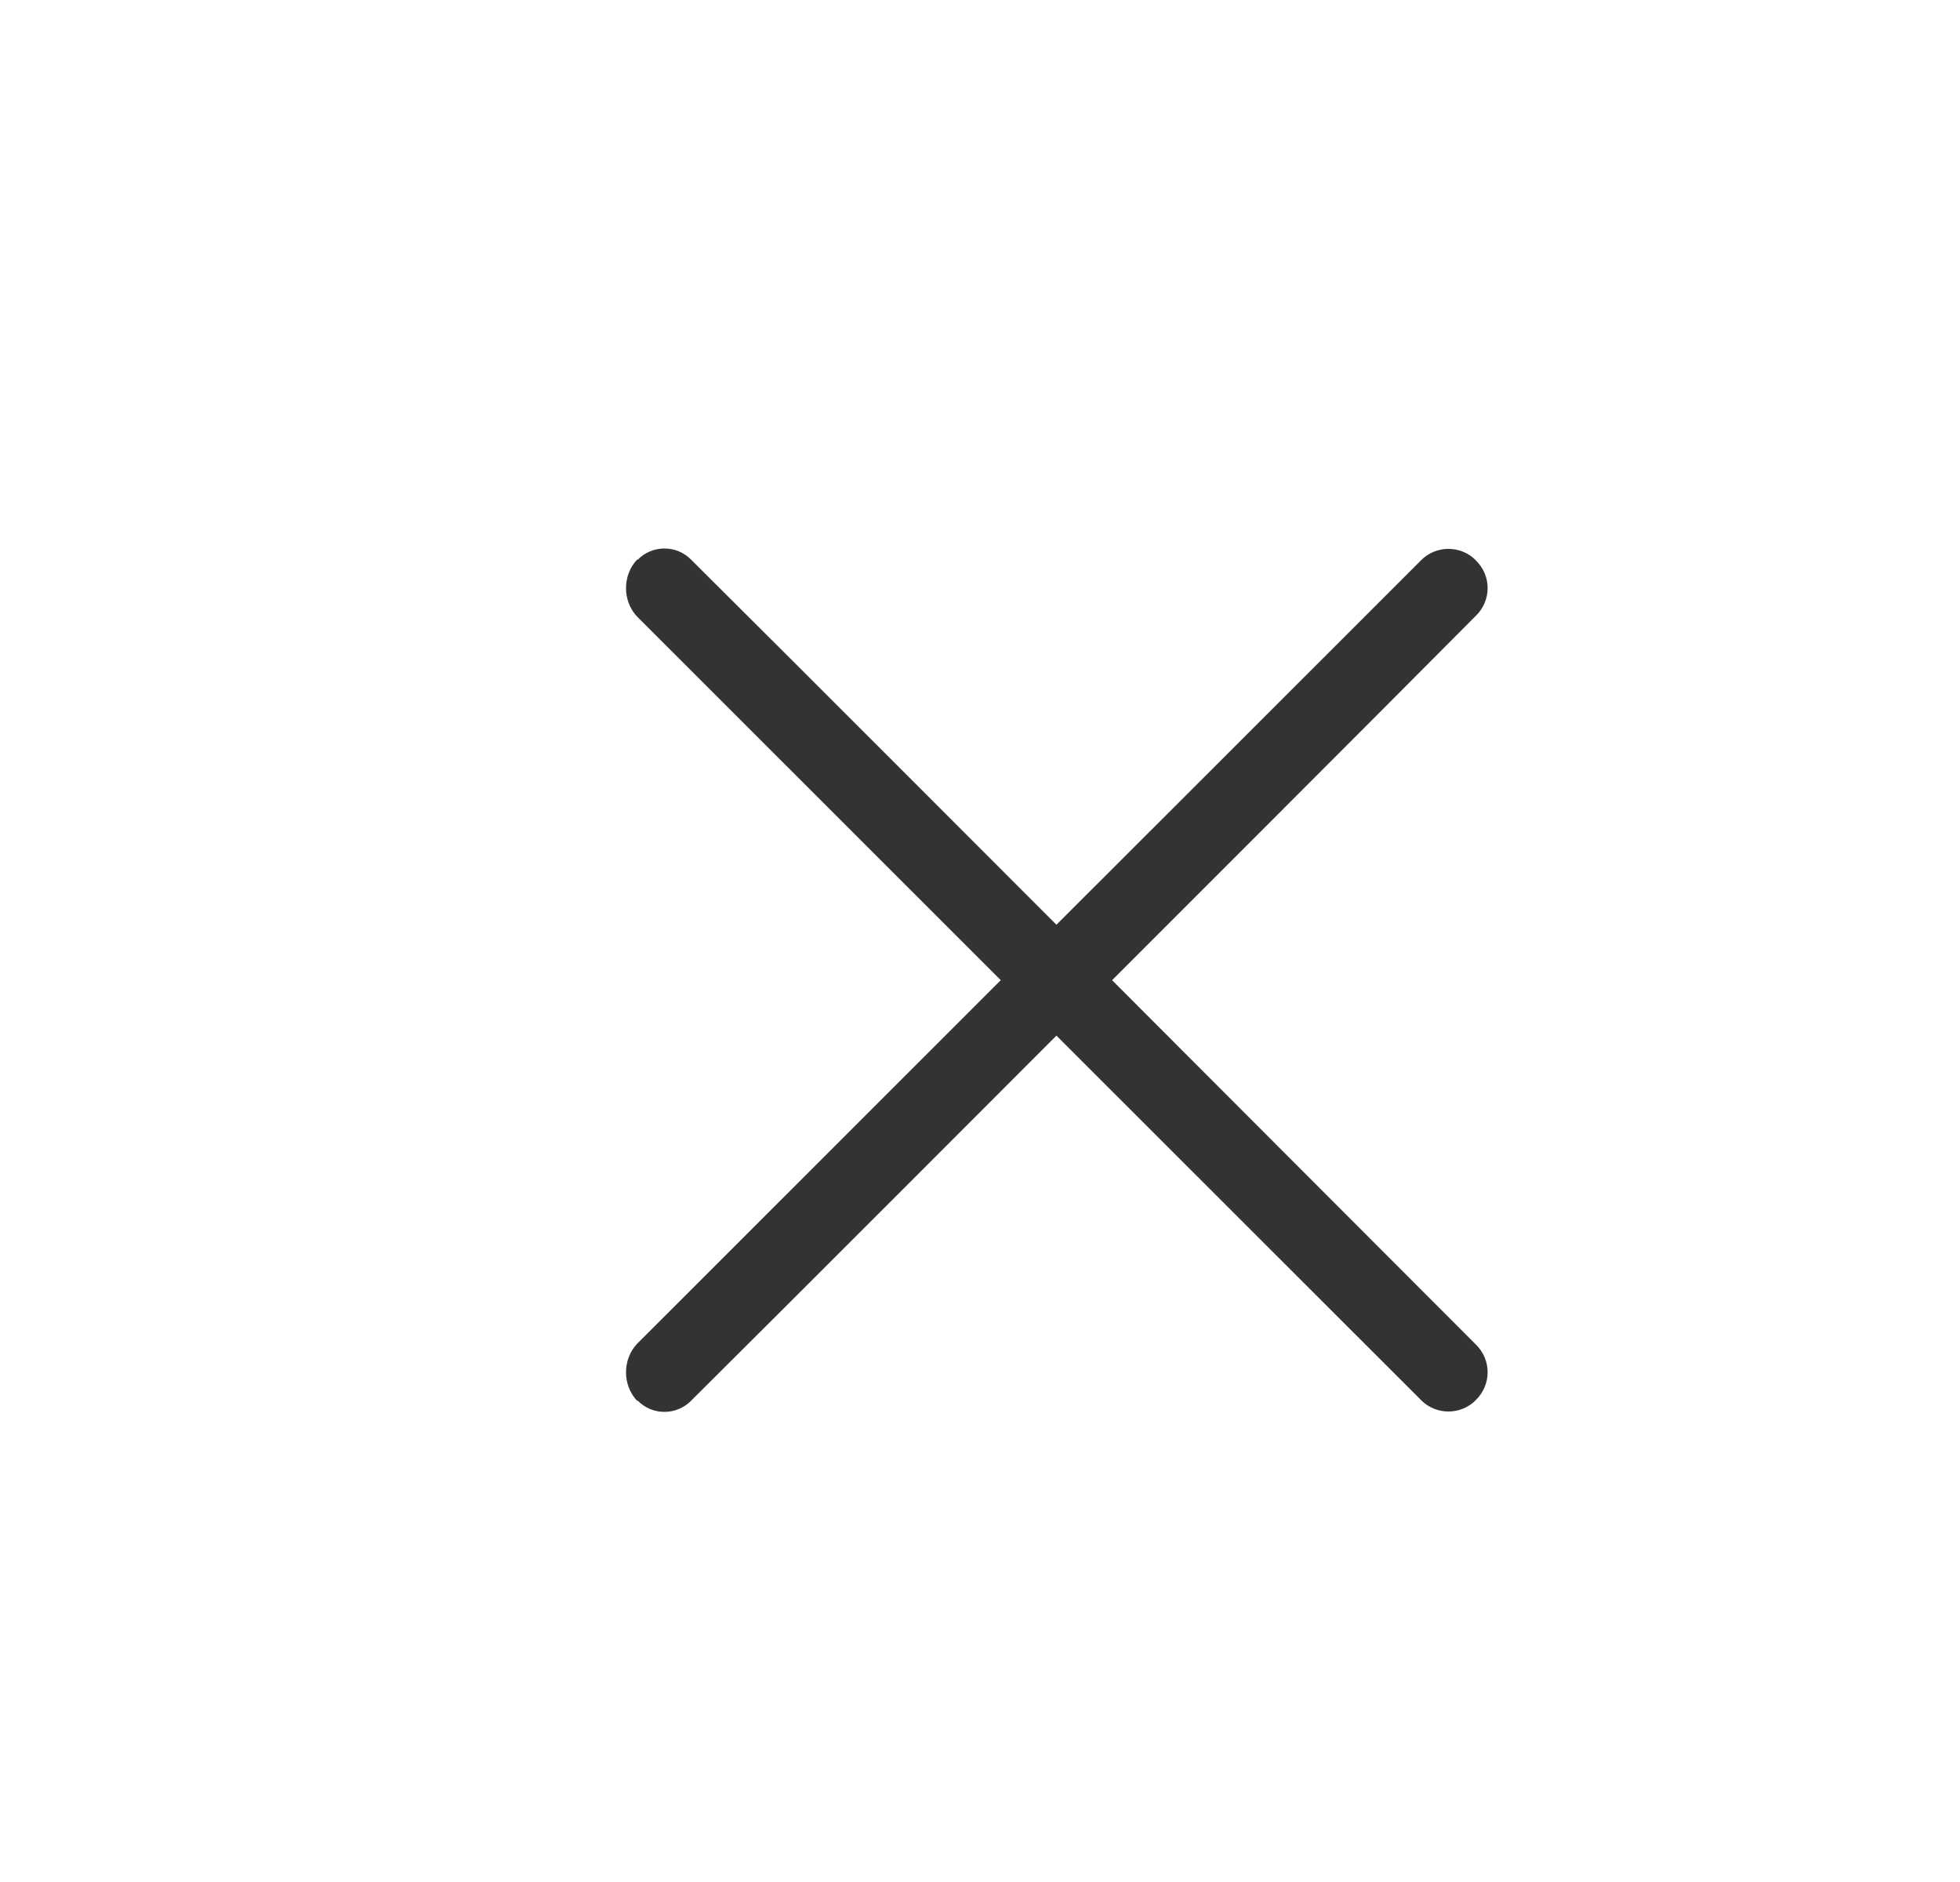
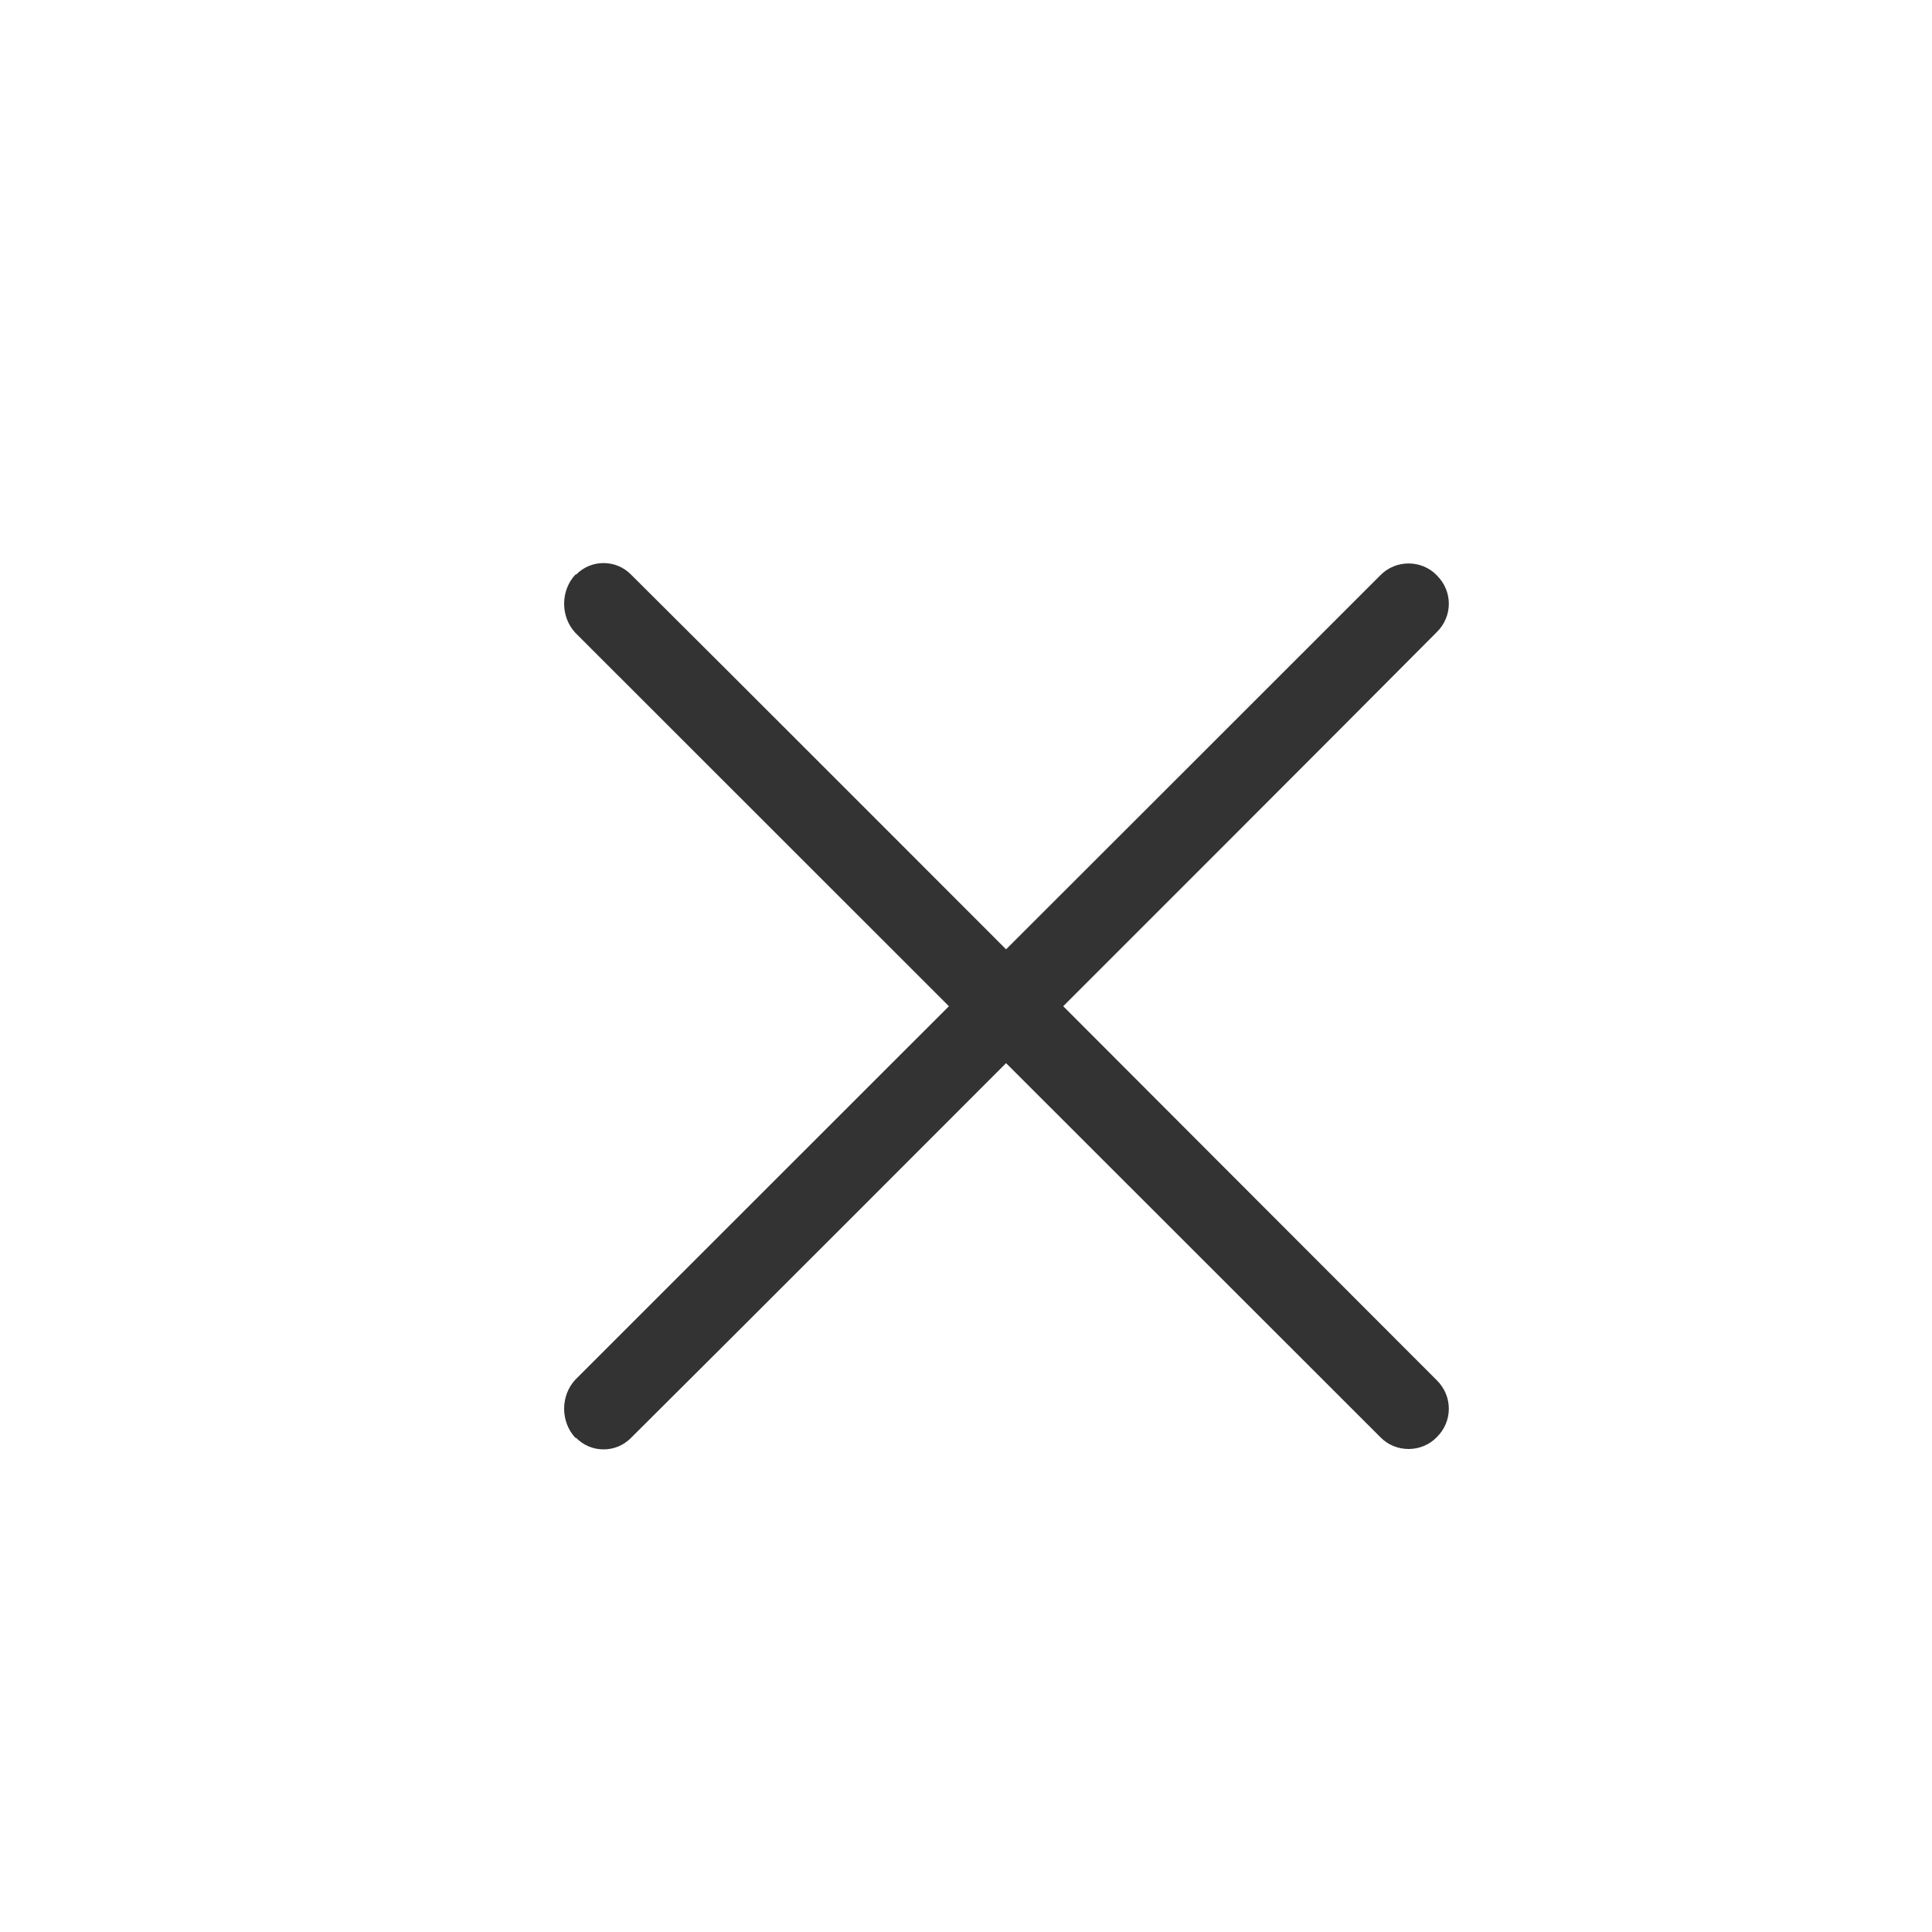
- <svg xmlns="http://www.w3.org/2000/svg" width="25px" height="24px" version="1.1" xml:space="preserve" style="fill-rule:evenodd;clip-rule:evenodd;stroke-linejoin:round;stroke-miterlimit:1.414;">
-   <g transform="matrix(1,0,0,1,-962,-224)">
-     <g id="basic.thin.smallCross" transform="matrix(0.800768,0,0,0.984948,962.977,224)">
+ <svg xmlns="http://www.w3.org/2000/svg" width="24px" height="24px" version="1.1" xml:space="preserve" style="fill-rule:evenodd;clip-rule:evenodd;stroke-linejoin:round;stroke-miterlimit:1.414;">
+   <g transform="matrix(1,0,0,1,-963,-224)">
+     <g id="basic.thin.smallCross" transform="matrix(0.800768,0,0,0.984948,963,224)">
      <rect x="0" y="0" width="29.971" height="24.367" style="fill:none;" />
      <g transform="matrix(1.2488,0,0,1.01528,-2396.45,-227.423)">
        <path d="M1931.5,235.793C1931.5,235.793 1935.01,232.287 1936.15,231.146C1936.34,230.951 1936.66,230.951 1936.85,231.146C1936.85,231.147 1936.85,231.147 1936.85,231.147C1937.05,231.342 1937.05,231.658 1936.85,231.853C1935.72,232.992 1932.21,236.5 1932.21,236.5C1932.21,236.5 1935.71,240.006 1936.85,241.146C1937.05,241.342 1937.05,241.658 1936.85,241.854C1936.85,241.854 1936.85,241.854 1936.85,241.854C1936.66,242.049 1936.34,242.049 1936.15,241.854C1935.01,240.715 1931.5,237.207 1931.5,237.207C1931.5,237.207 1927.98,240.732 1926.84,241.863C1926.75,241.954 1926.63,242.005 1926.5,242.005C1926.37,242.005 1926.25,241.954 1926.16,241.863C1926.15,241.863 1926.15,241.862 1926.15,241.862C1926.06,241.766 1926.01,241.636 1926.01,241.5C1926.01,241.364 1926.06,241.234 1926.15,241.138C1927.3,239.989 1930.79,236.5 1930.79,236.5C1930.79,236.5 1927.3,233.011 1926.15,231.862C1926.06,231.766 1926.01,231.636 1926.01,231.5C1926.01,231.364 1926.06,231.234 1926.15,231.138C1926.15,231.138 1926.15,231.137 1926.16,231.137C1926.25,231.046 1926.37,230.995 1926.5,230.995C1926.63,230.995 1926.75,231.046 1926.84,231.137C1927.98,232.268 1931.5,235.793 1931.5,235.793Z" style="fill:rgb(51,51,51);" />
      </g>
    </g>
  </g>
</svg>
